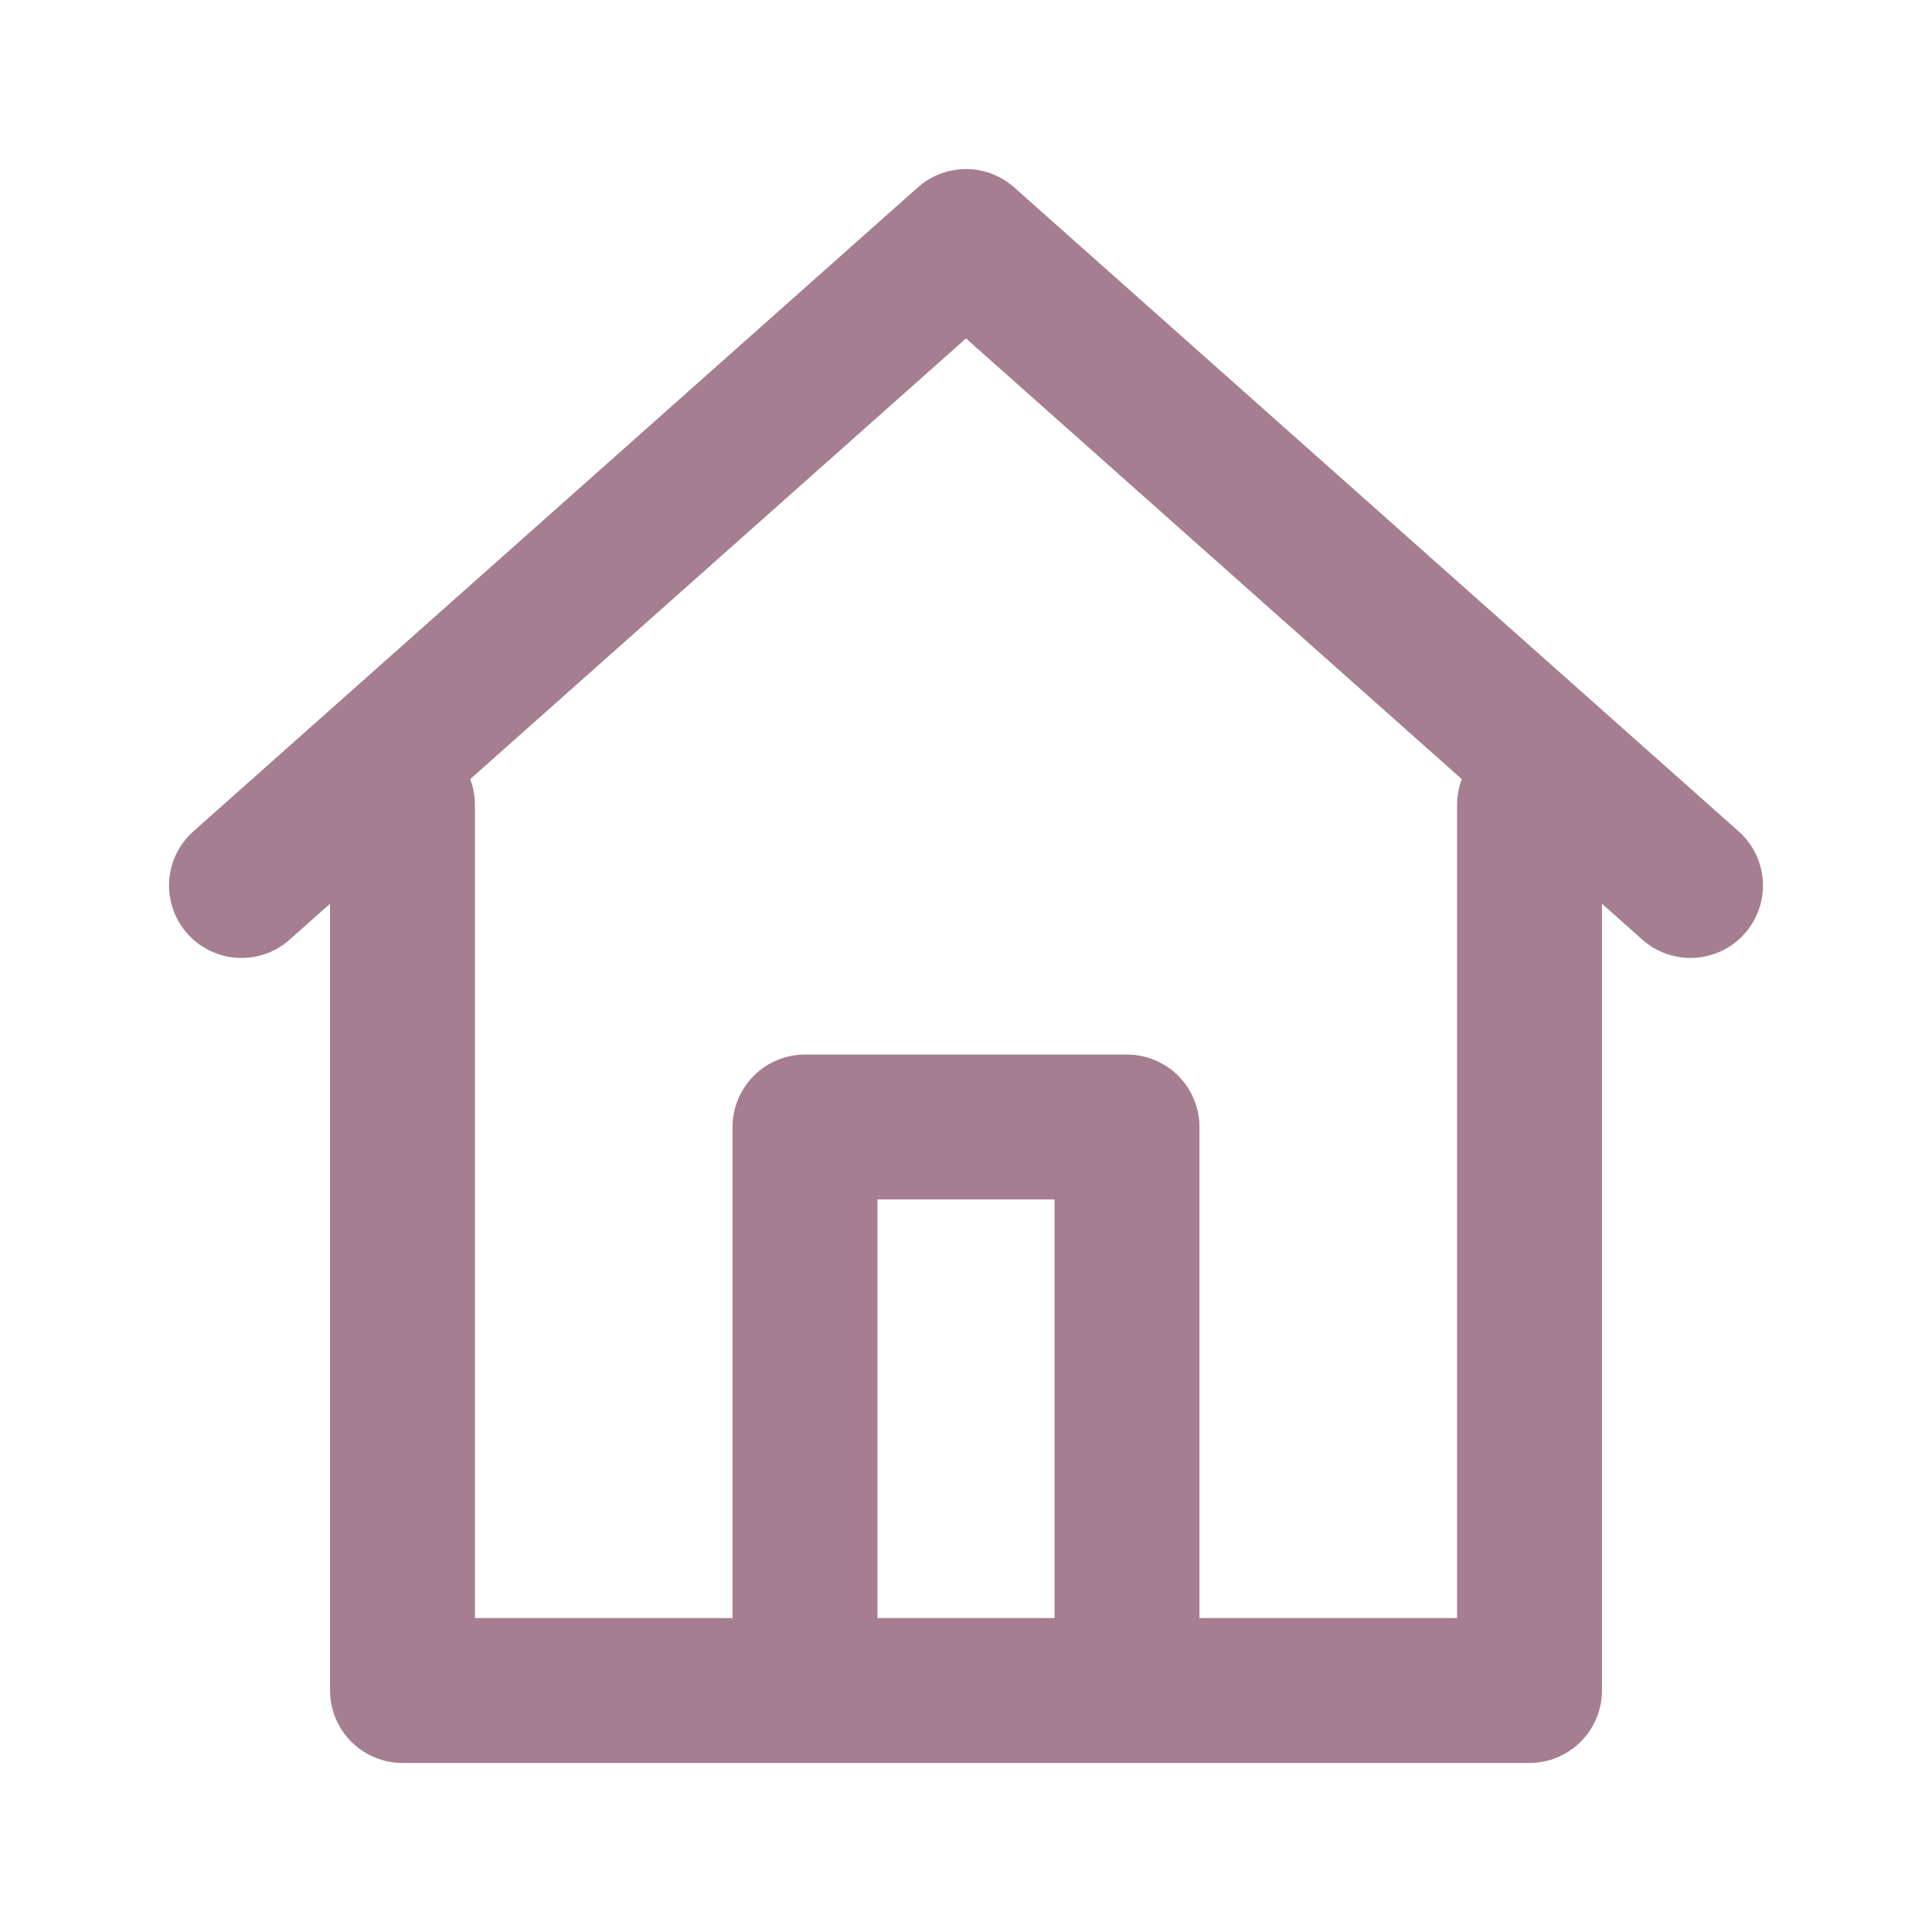
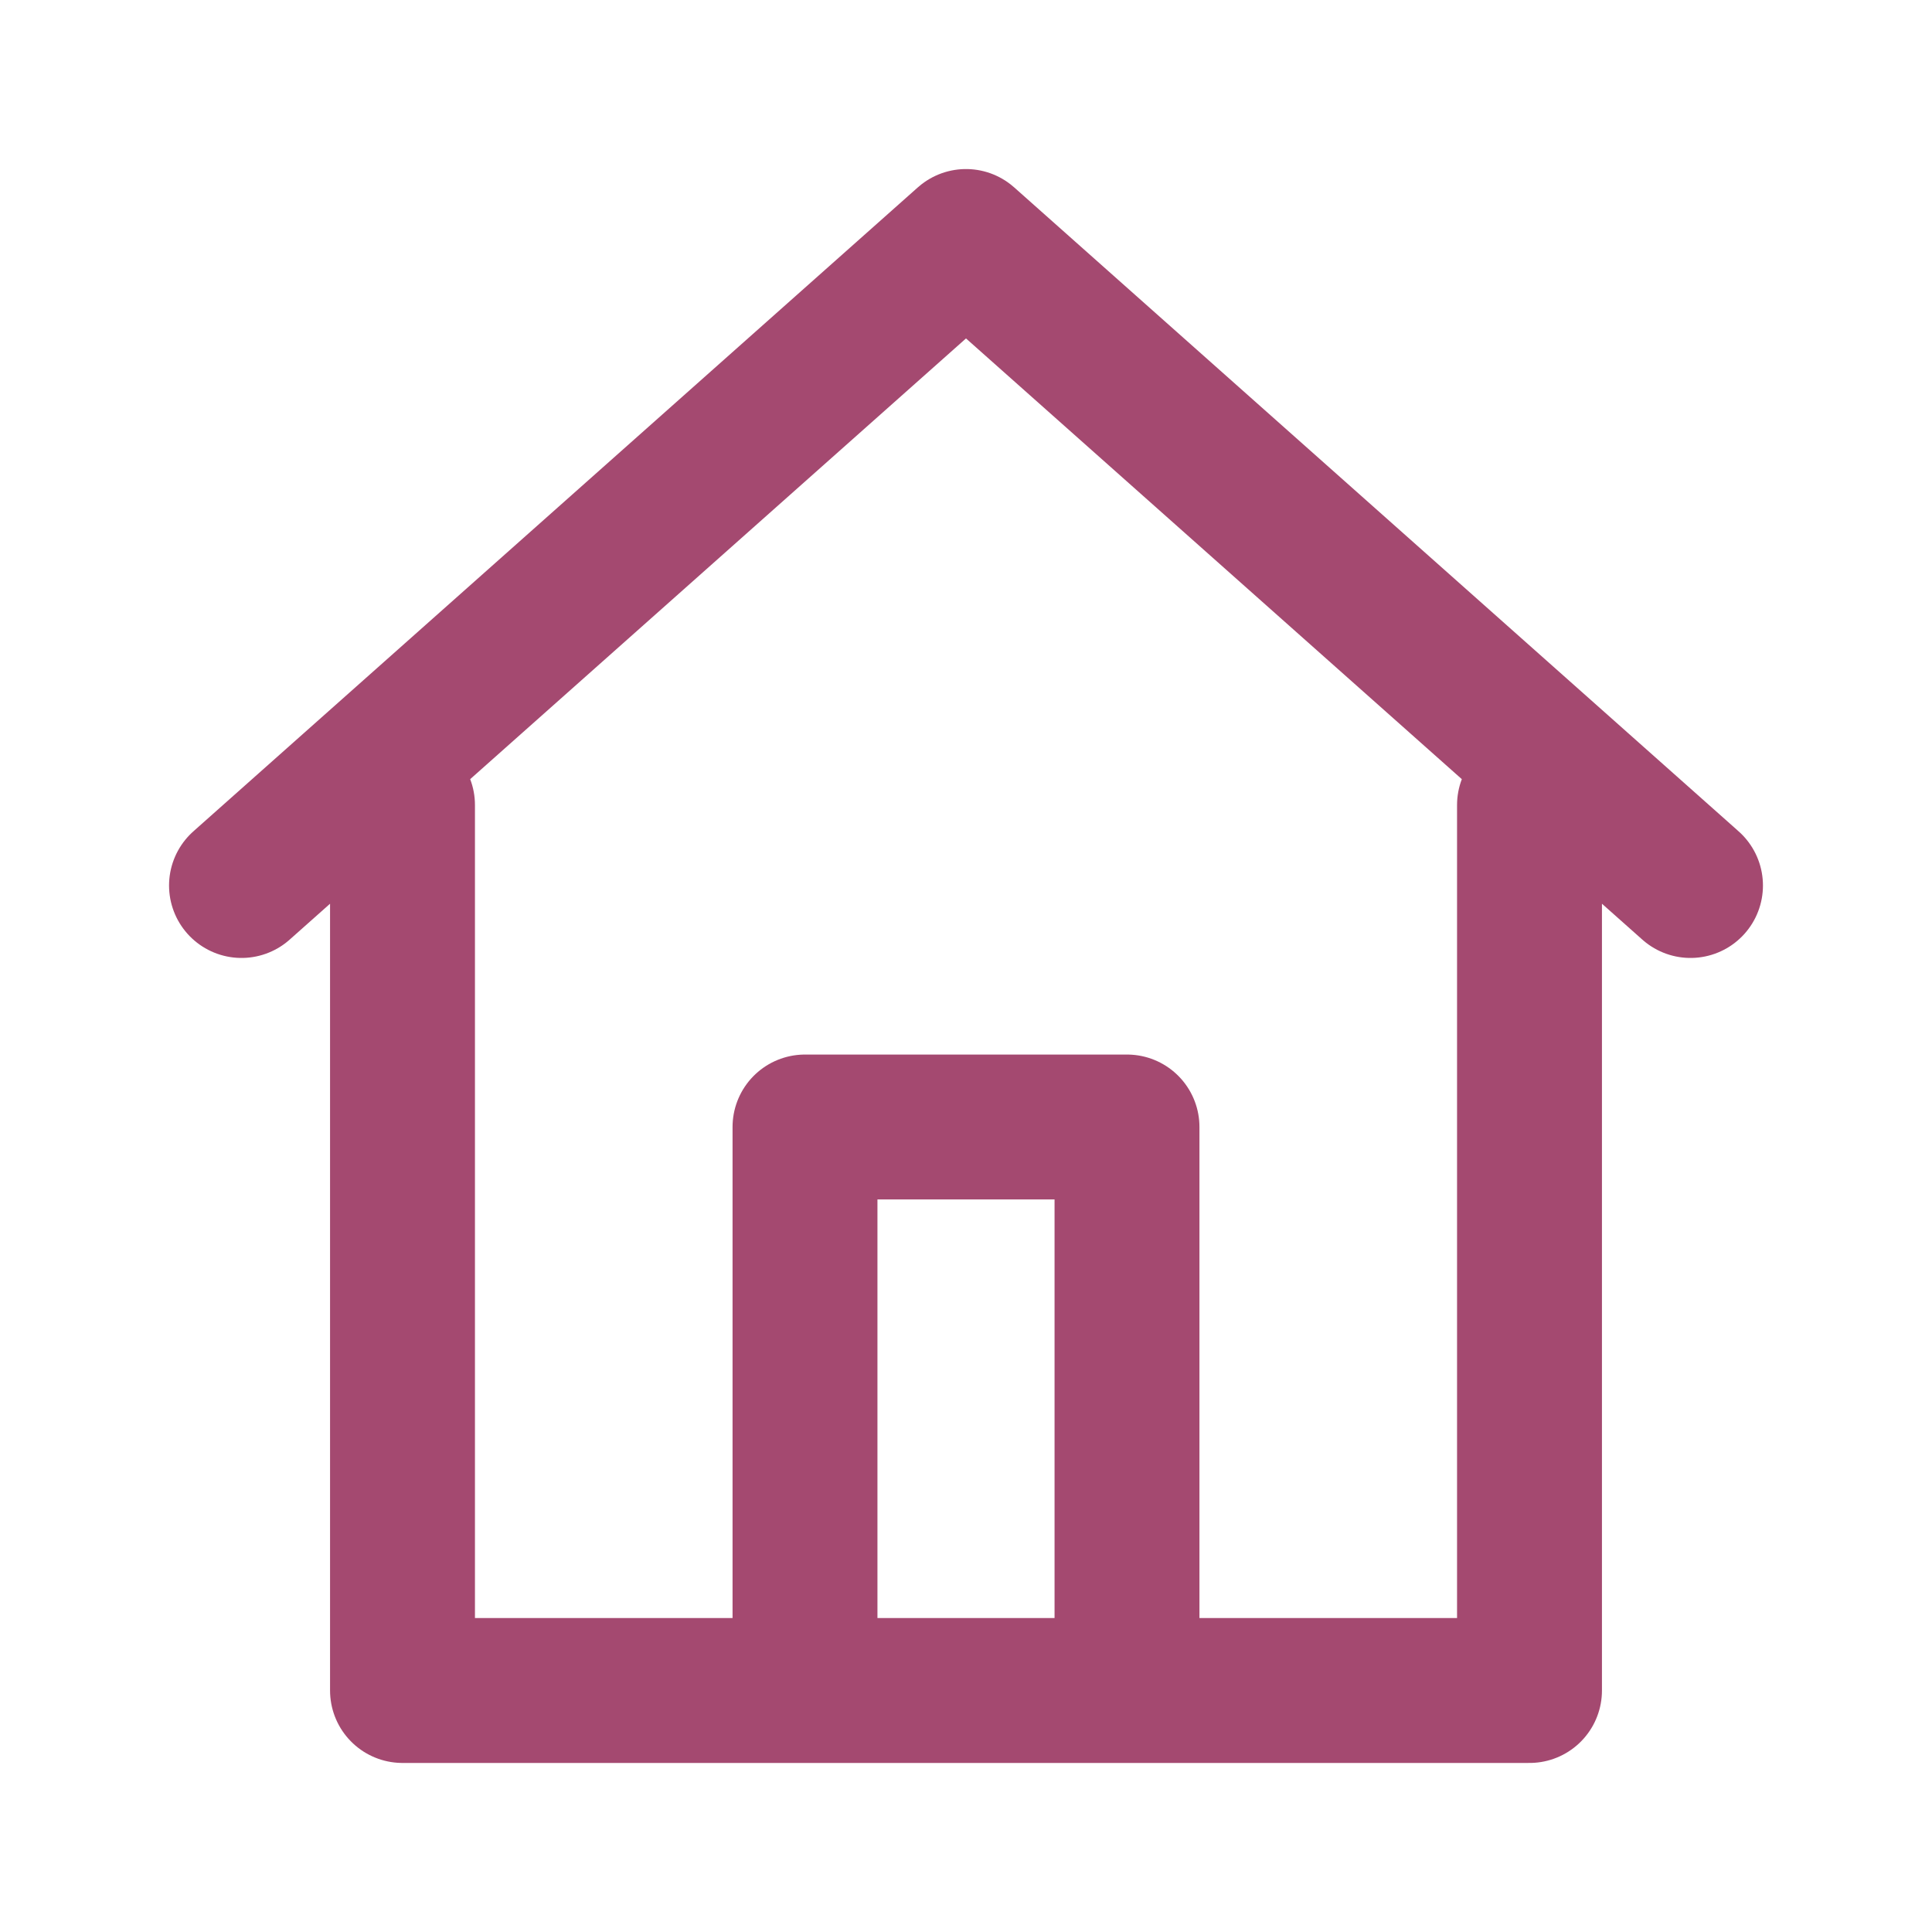
<svg xmlns="http://www.w3.org/2000/svg" width="48" height="48" viewBox="0 0 24 24">
-   <g fill="none" stroke="#A67E91" stroke-width="1.8" stroke-linecap="round" stroke-linejoin="round">
+   <g fill="none" stroke="#A44970" stroke-width="1.8" stroke-linecap="round" stroke-linejoin="round">
    <path d="m3 11 9-8 9 8M5 10v11h14V10M10 21v-7h4v7" />
  </g>
</svg>
